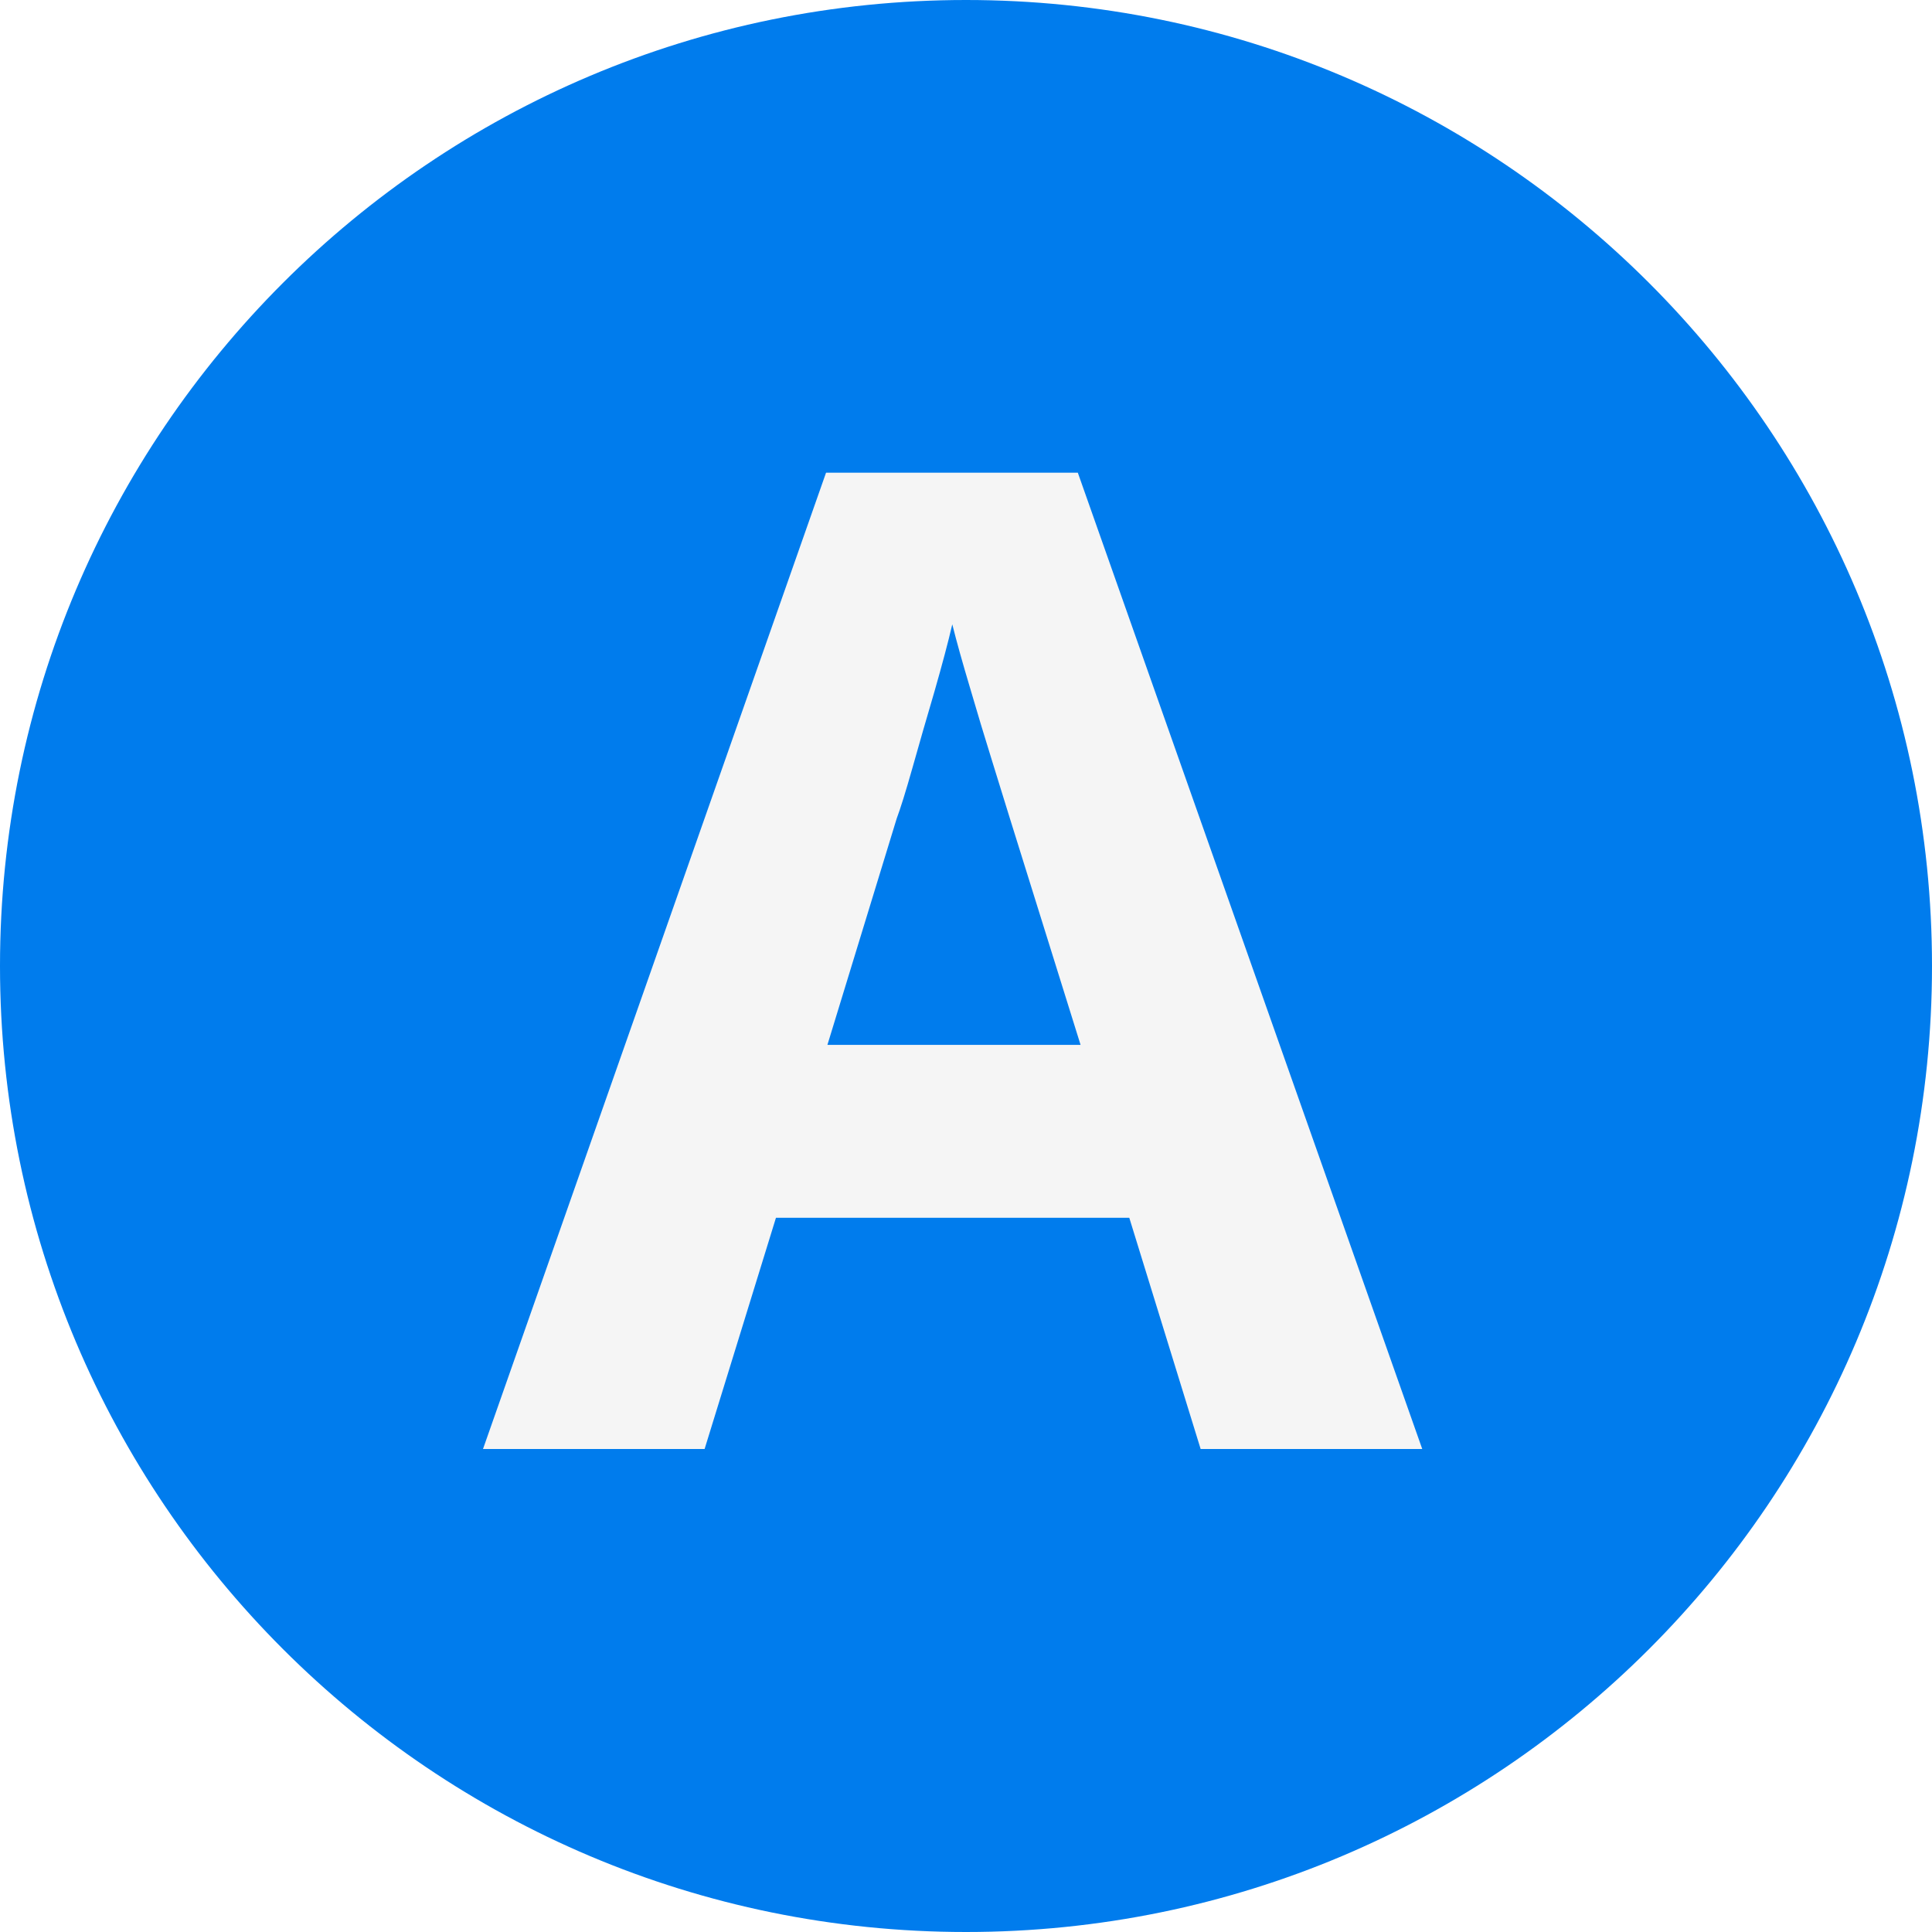
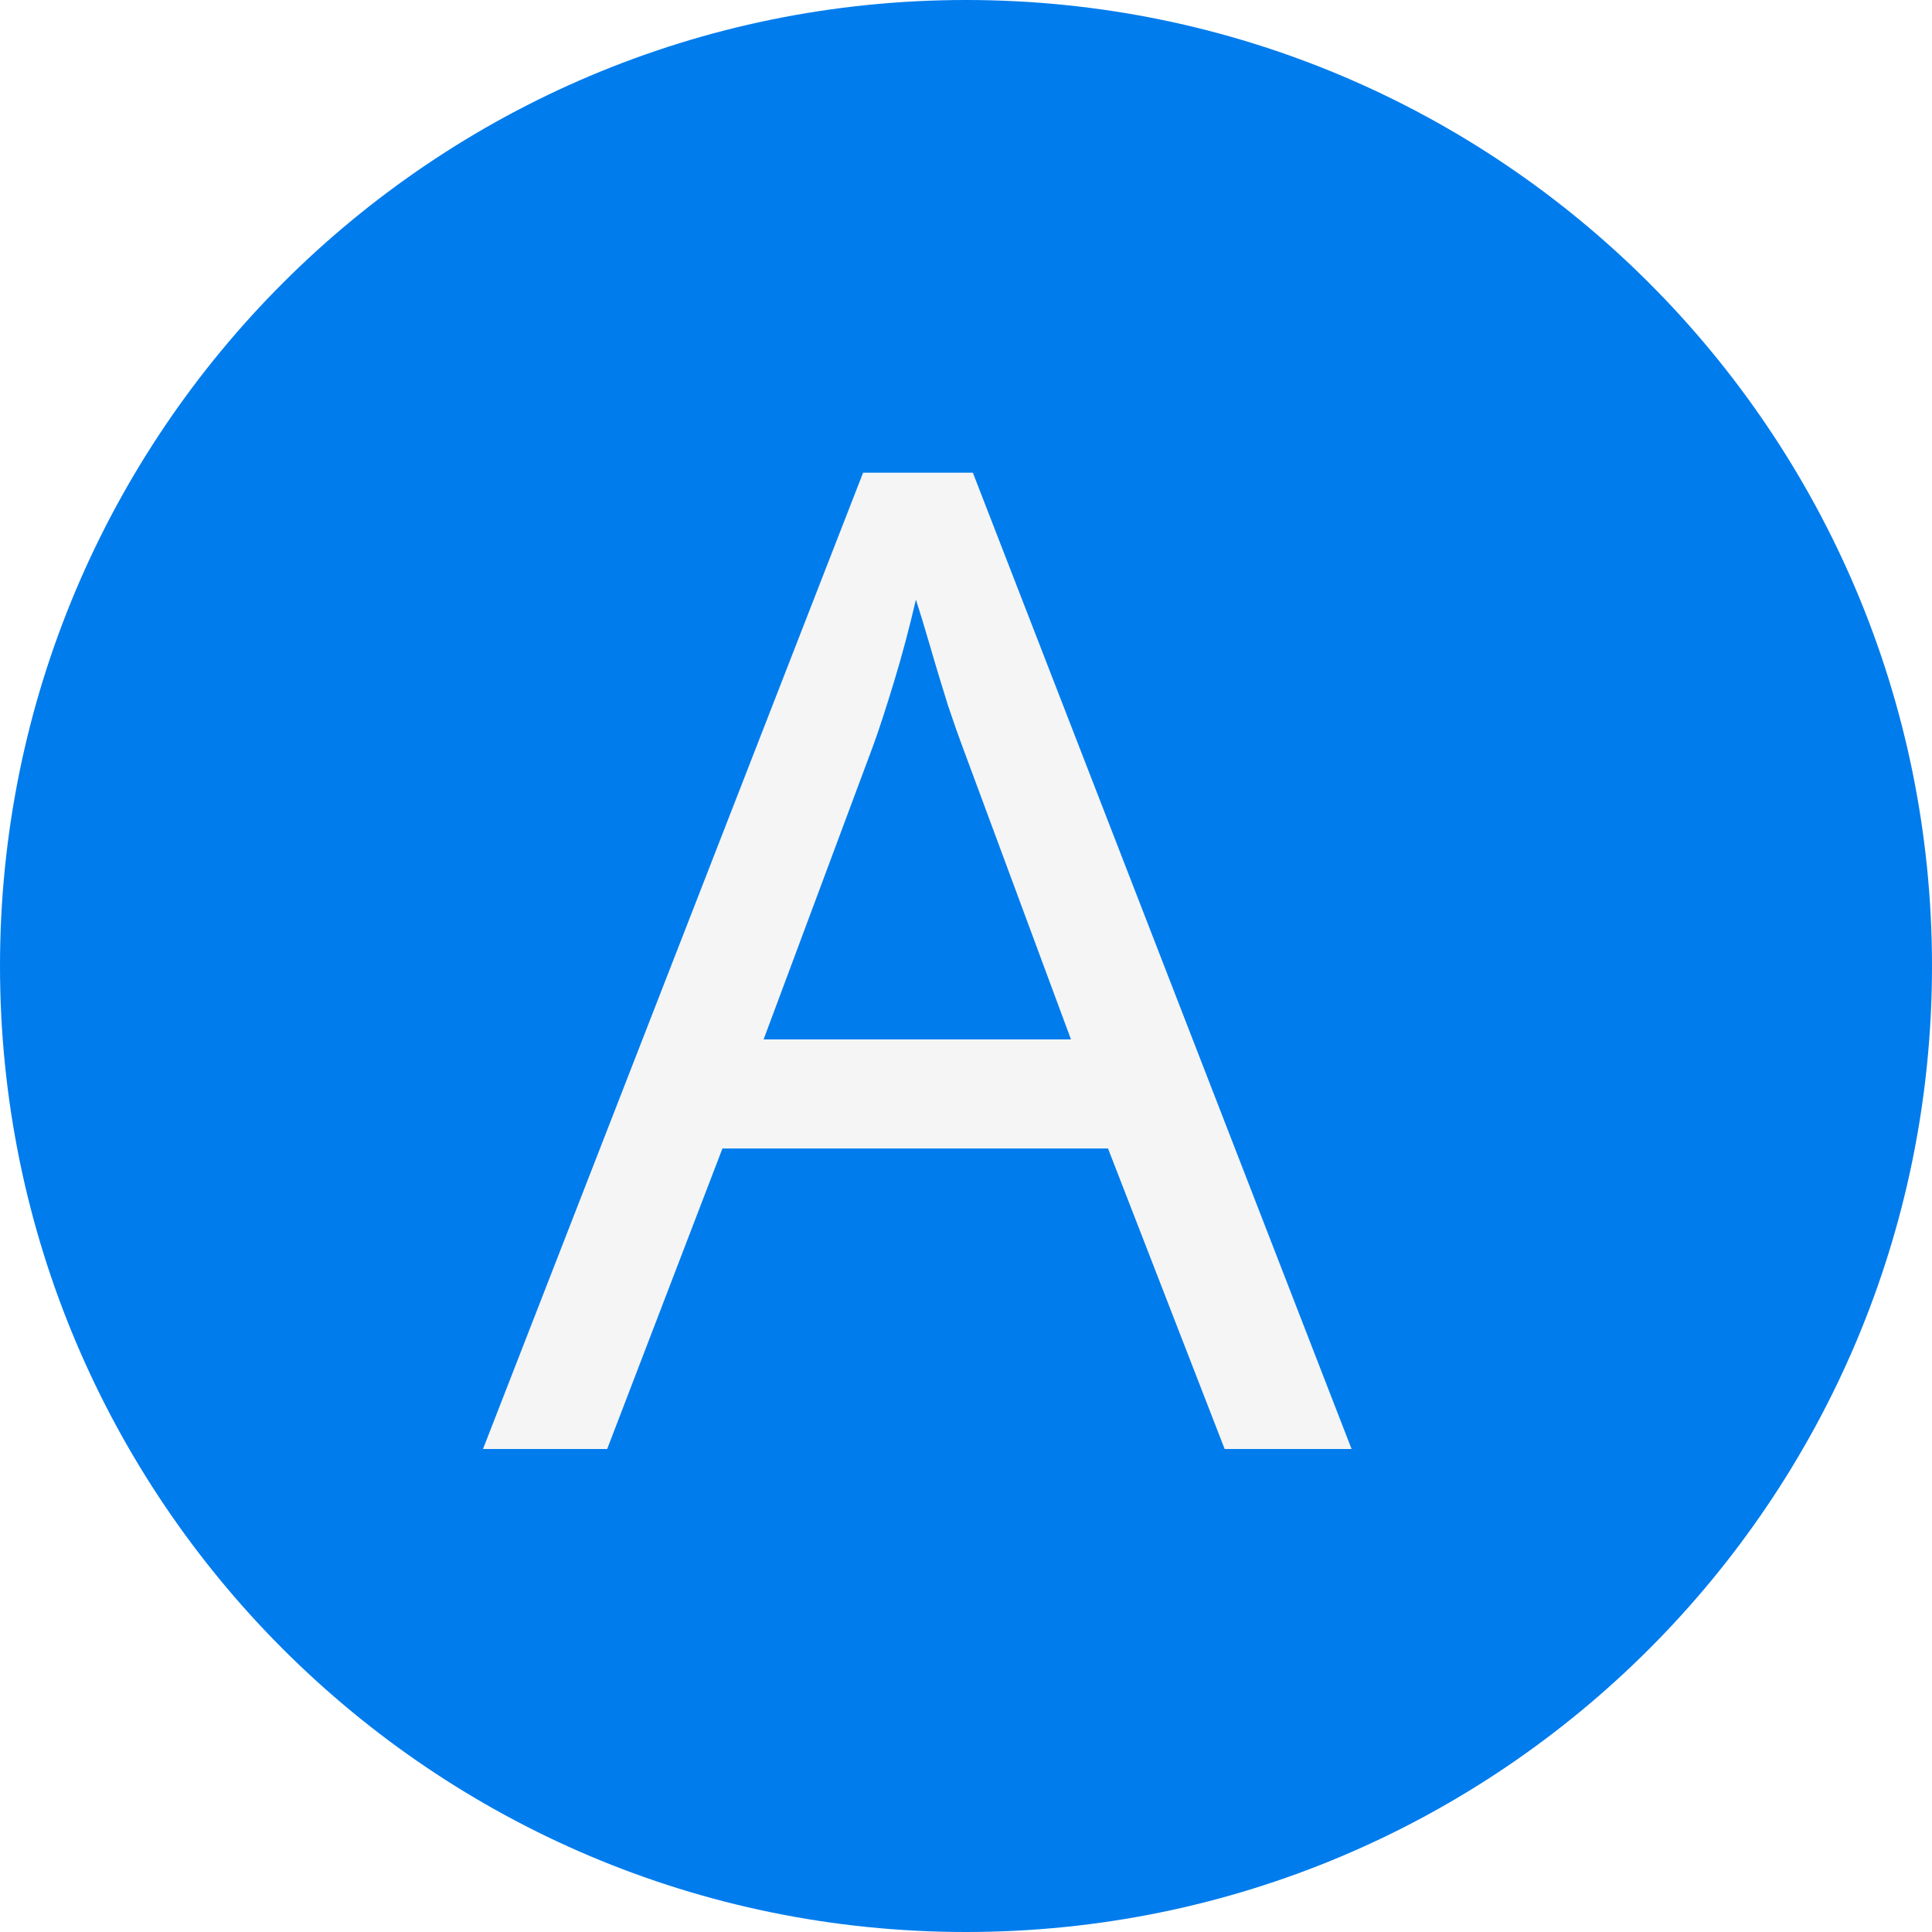
<svg xmlns="http://www.w3.org/2000/svg" width="44" height="44" viewBox="0 0 44 44">
+   <defs>
+     <style>
+       .cls-1 {
+         fill: #007ced;
+       }
+ 
+       .cls-2 {
+         fill: #f5f5f5;
+         font-size: 31px;
+         font-family: Poppins-Medium, Poppins;
+         font-weight: 500;
+       }
+     </style>
+   </defs>
  <g id="Group_1" data-name="Group 1" transform="translate(-623 95)">
-     <rect id="Rectangle_15" data-name="Rectangle 15" width="44" height="44" rx="22" transform="translate(623 -95)" fill="#007ced" />
-     <text id="A" transform="translate(634 -62)" fill="#f5f5f5" font-size="31" font-family="Poppins-Semi-bold, Poppins" font-weight="700">
+     <rect id="Rectangle_15" data-name="Rectangle 15" class="cls-1" width="44" height="44" rx="22" transform="translate(623 -95)" />
+     <text id="A" class="cls-2" transform="translate(634 -62)">
      <tspan x="0" y="0">A</tspan>
    </text>
  </g>
</svg>
